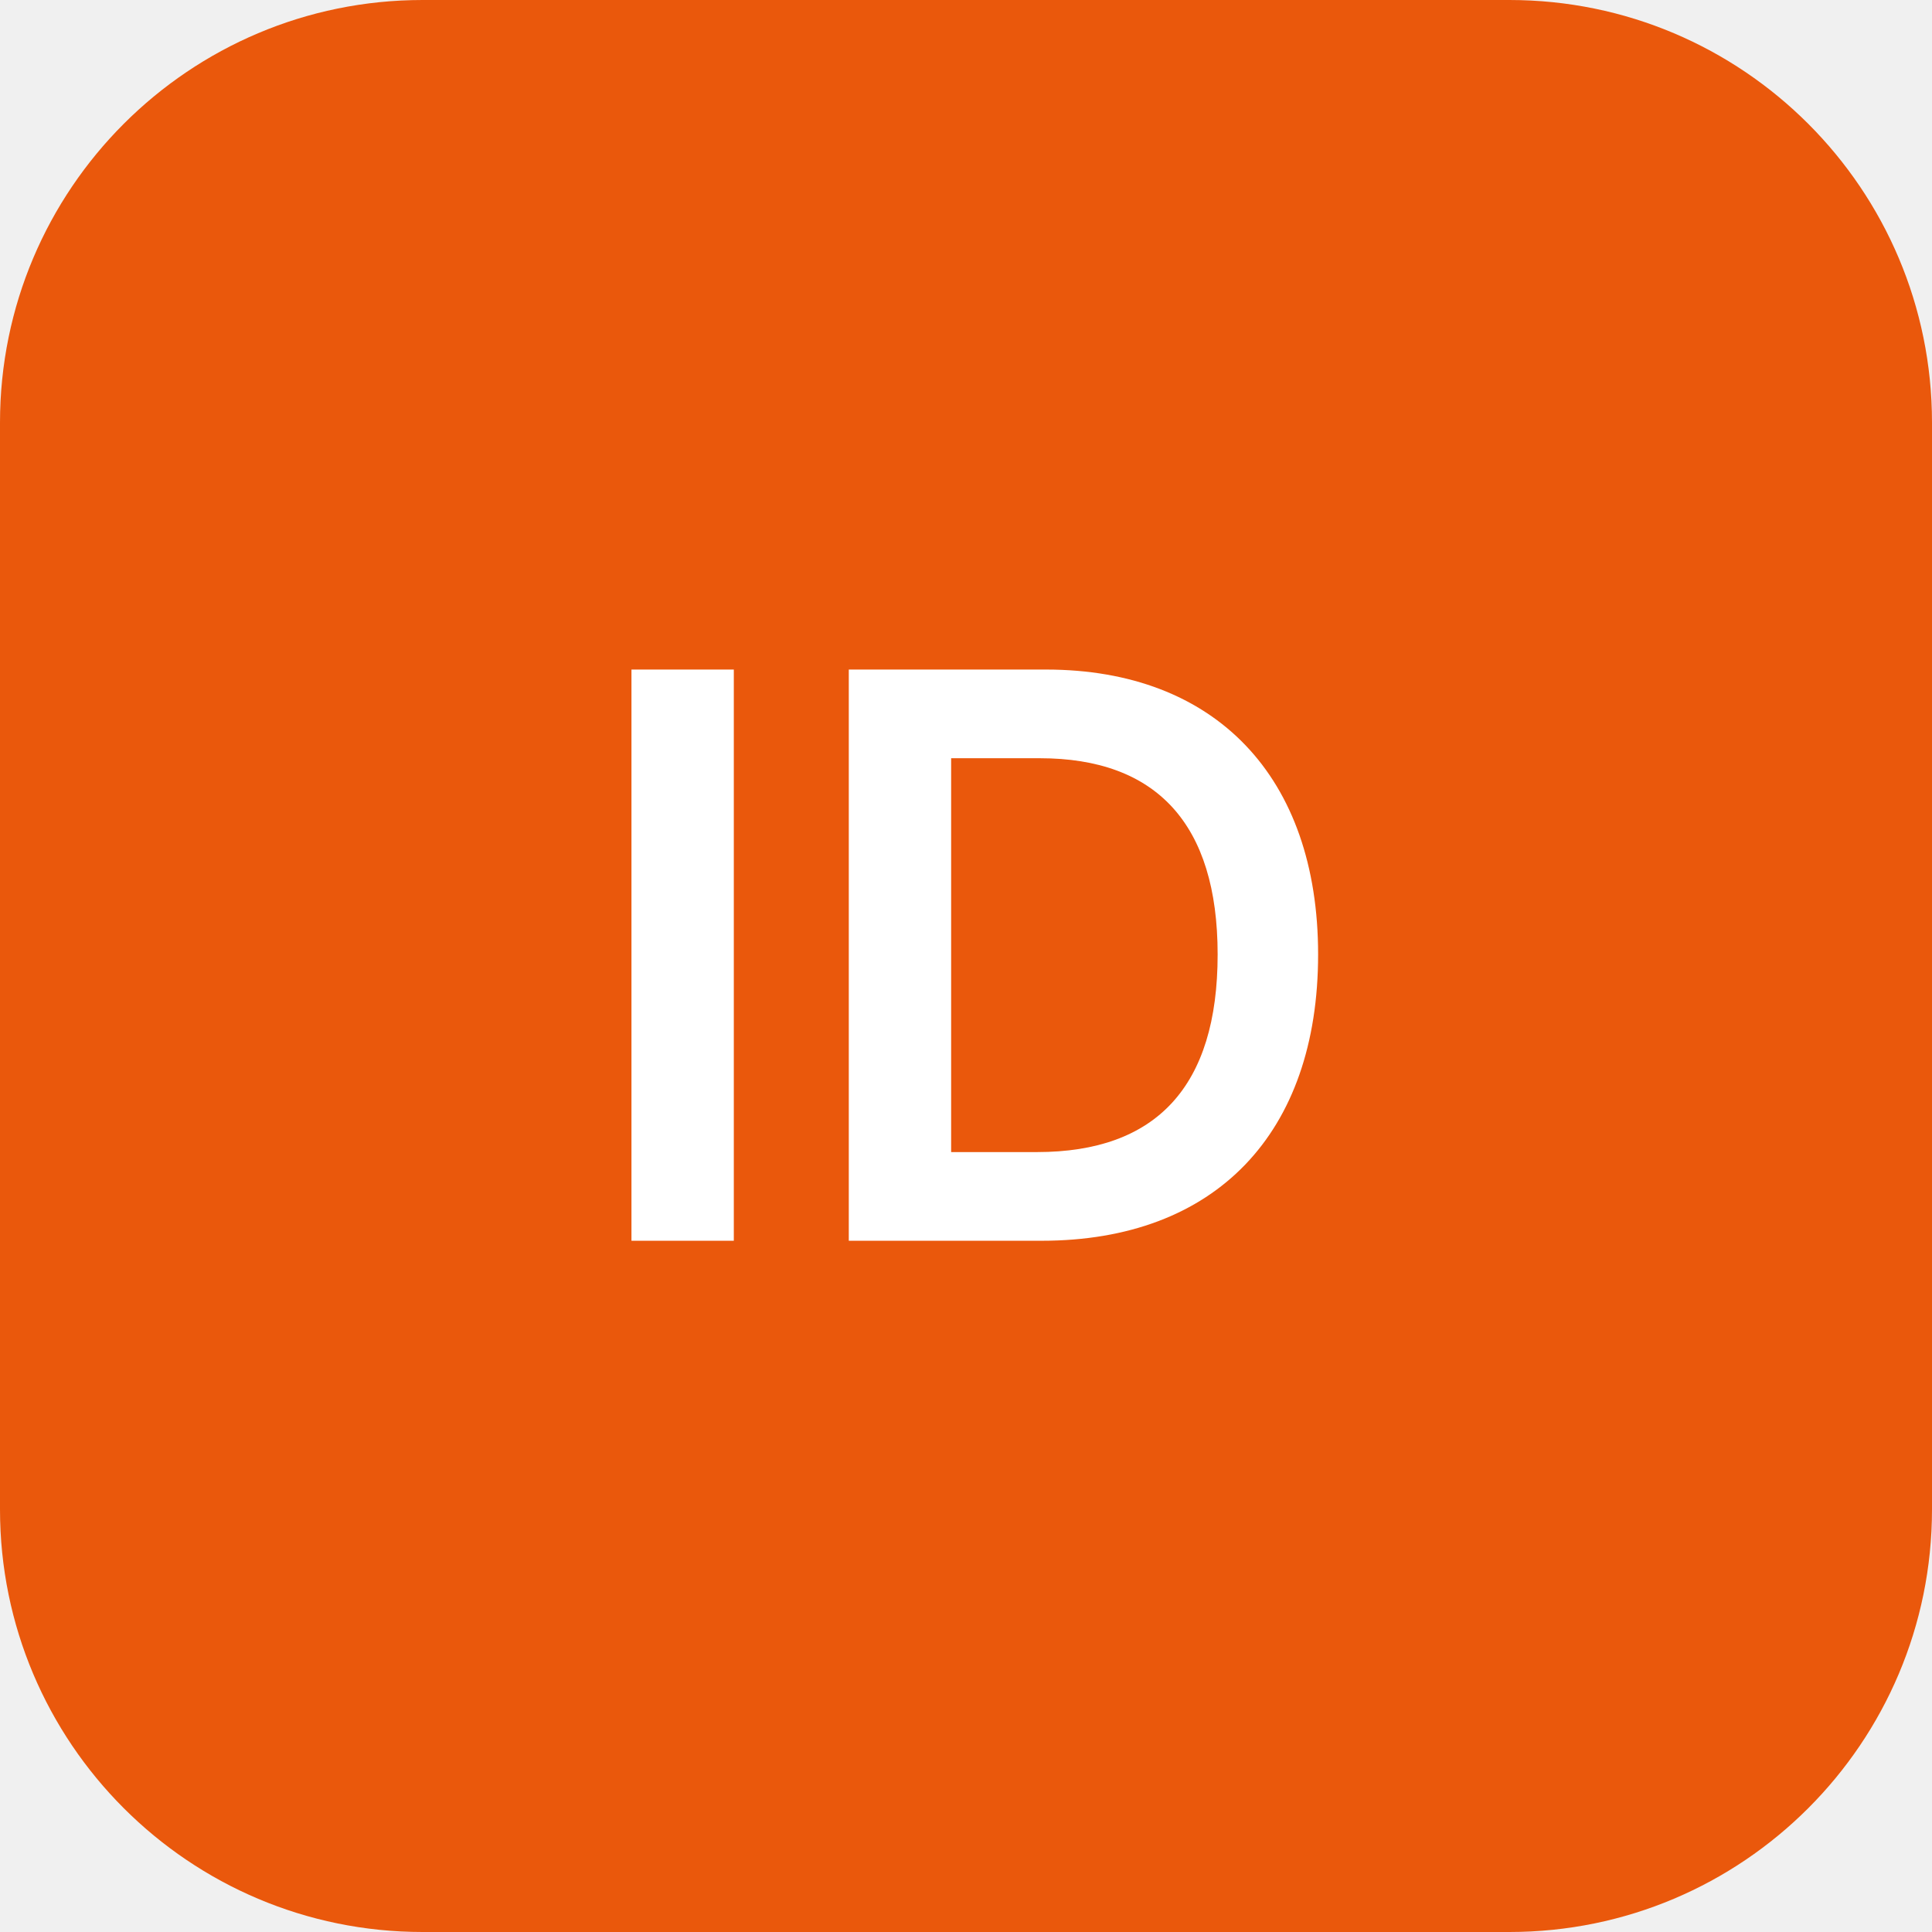
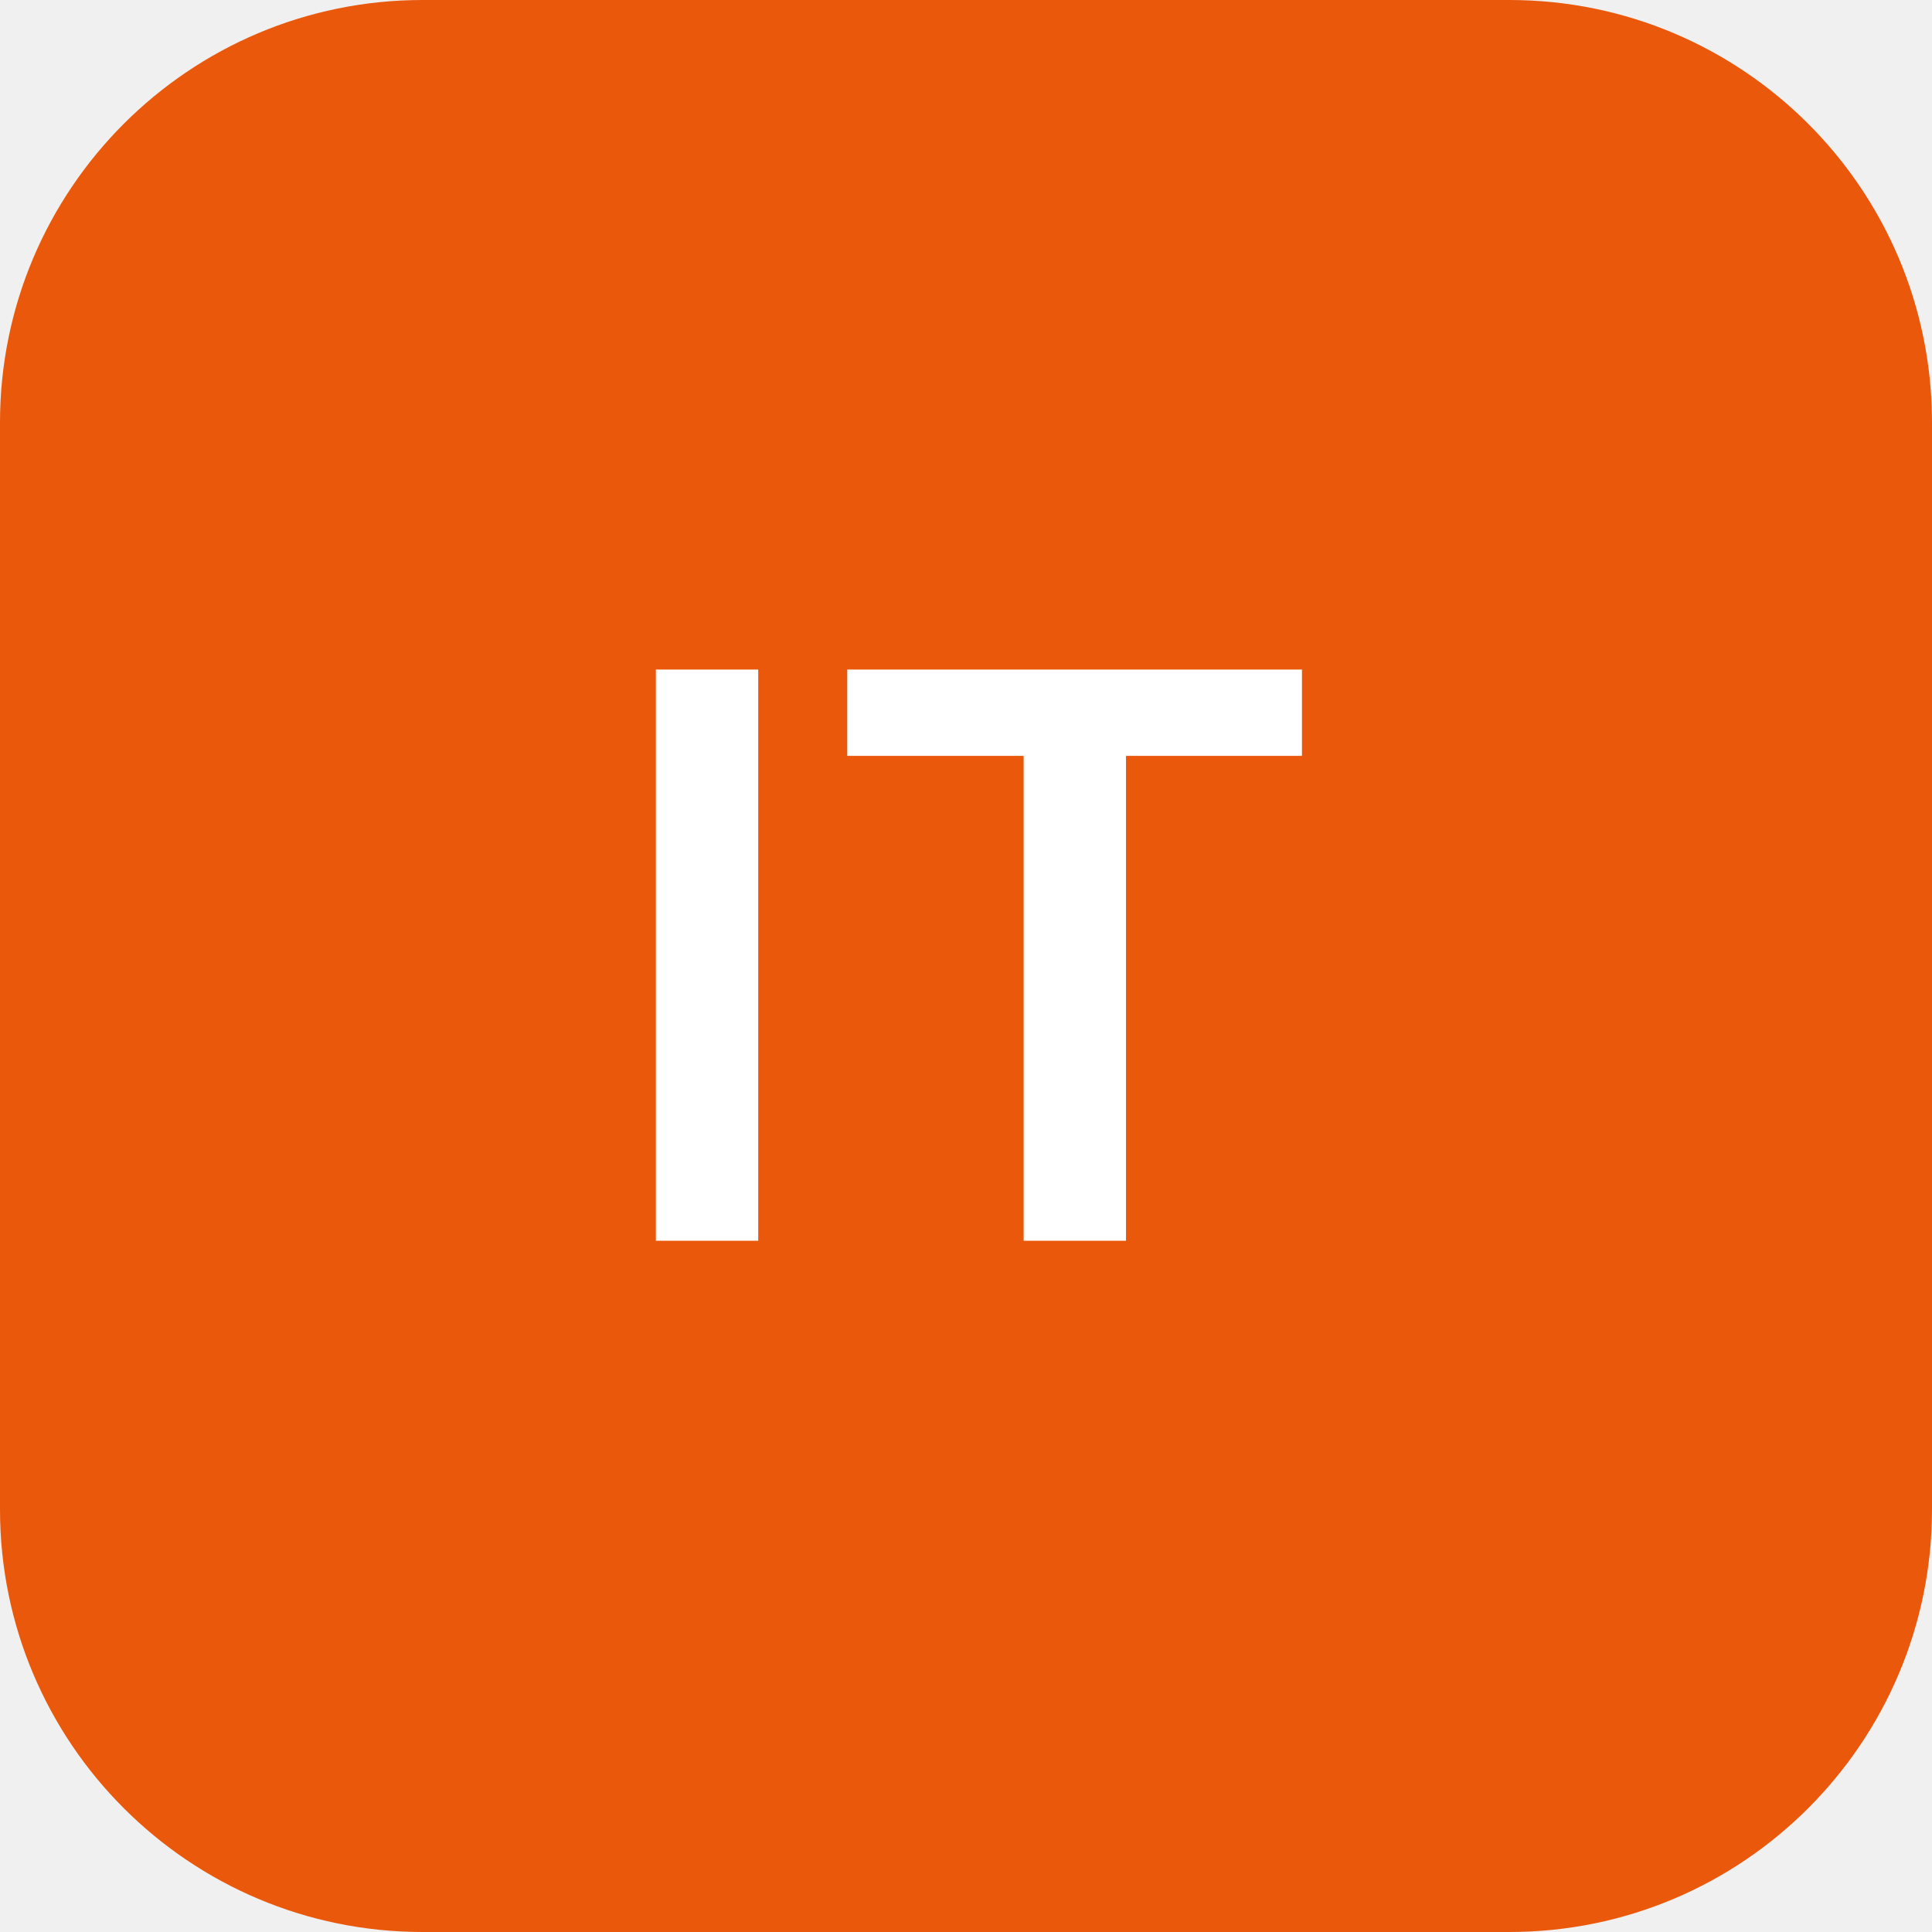
<svg xmlns="http://www.w3.org/2000/svg" viewBox="0 0 64 64">
  <rect width="64" height="64" rx="14" fill="#ea580c" />
-   <text x="32" y="32" dy="0.35em" text-anchor="middle" font-family="ui-sans-serif, system-ui, -apple-system, sans-serif" font-size="26" font-weight="600" fill="#ffffff">ID</text>
+   <text x="32" y="32" dy="0.35em" text-anchor="middle" font-family="ui-sans-serif, system-ui, -apple-system, sans-serif" font-size="26" font-weight="600" fill="#ffffff">IT</text>
</svg>
